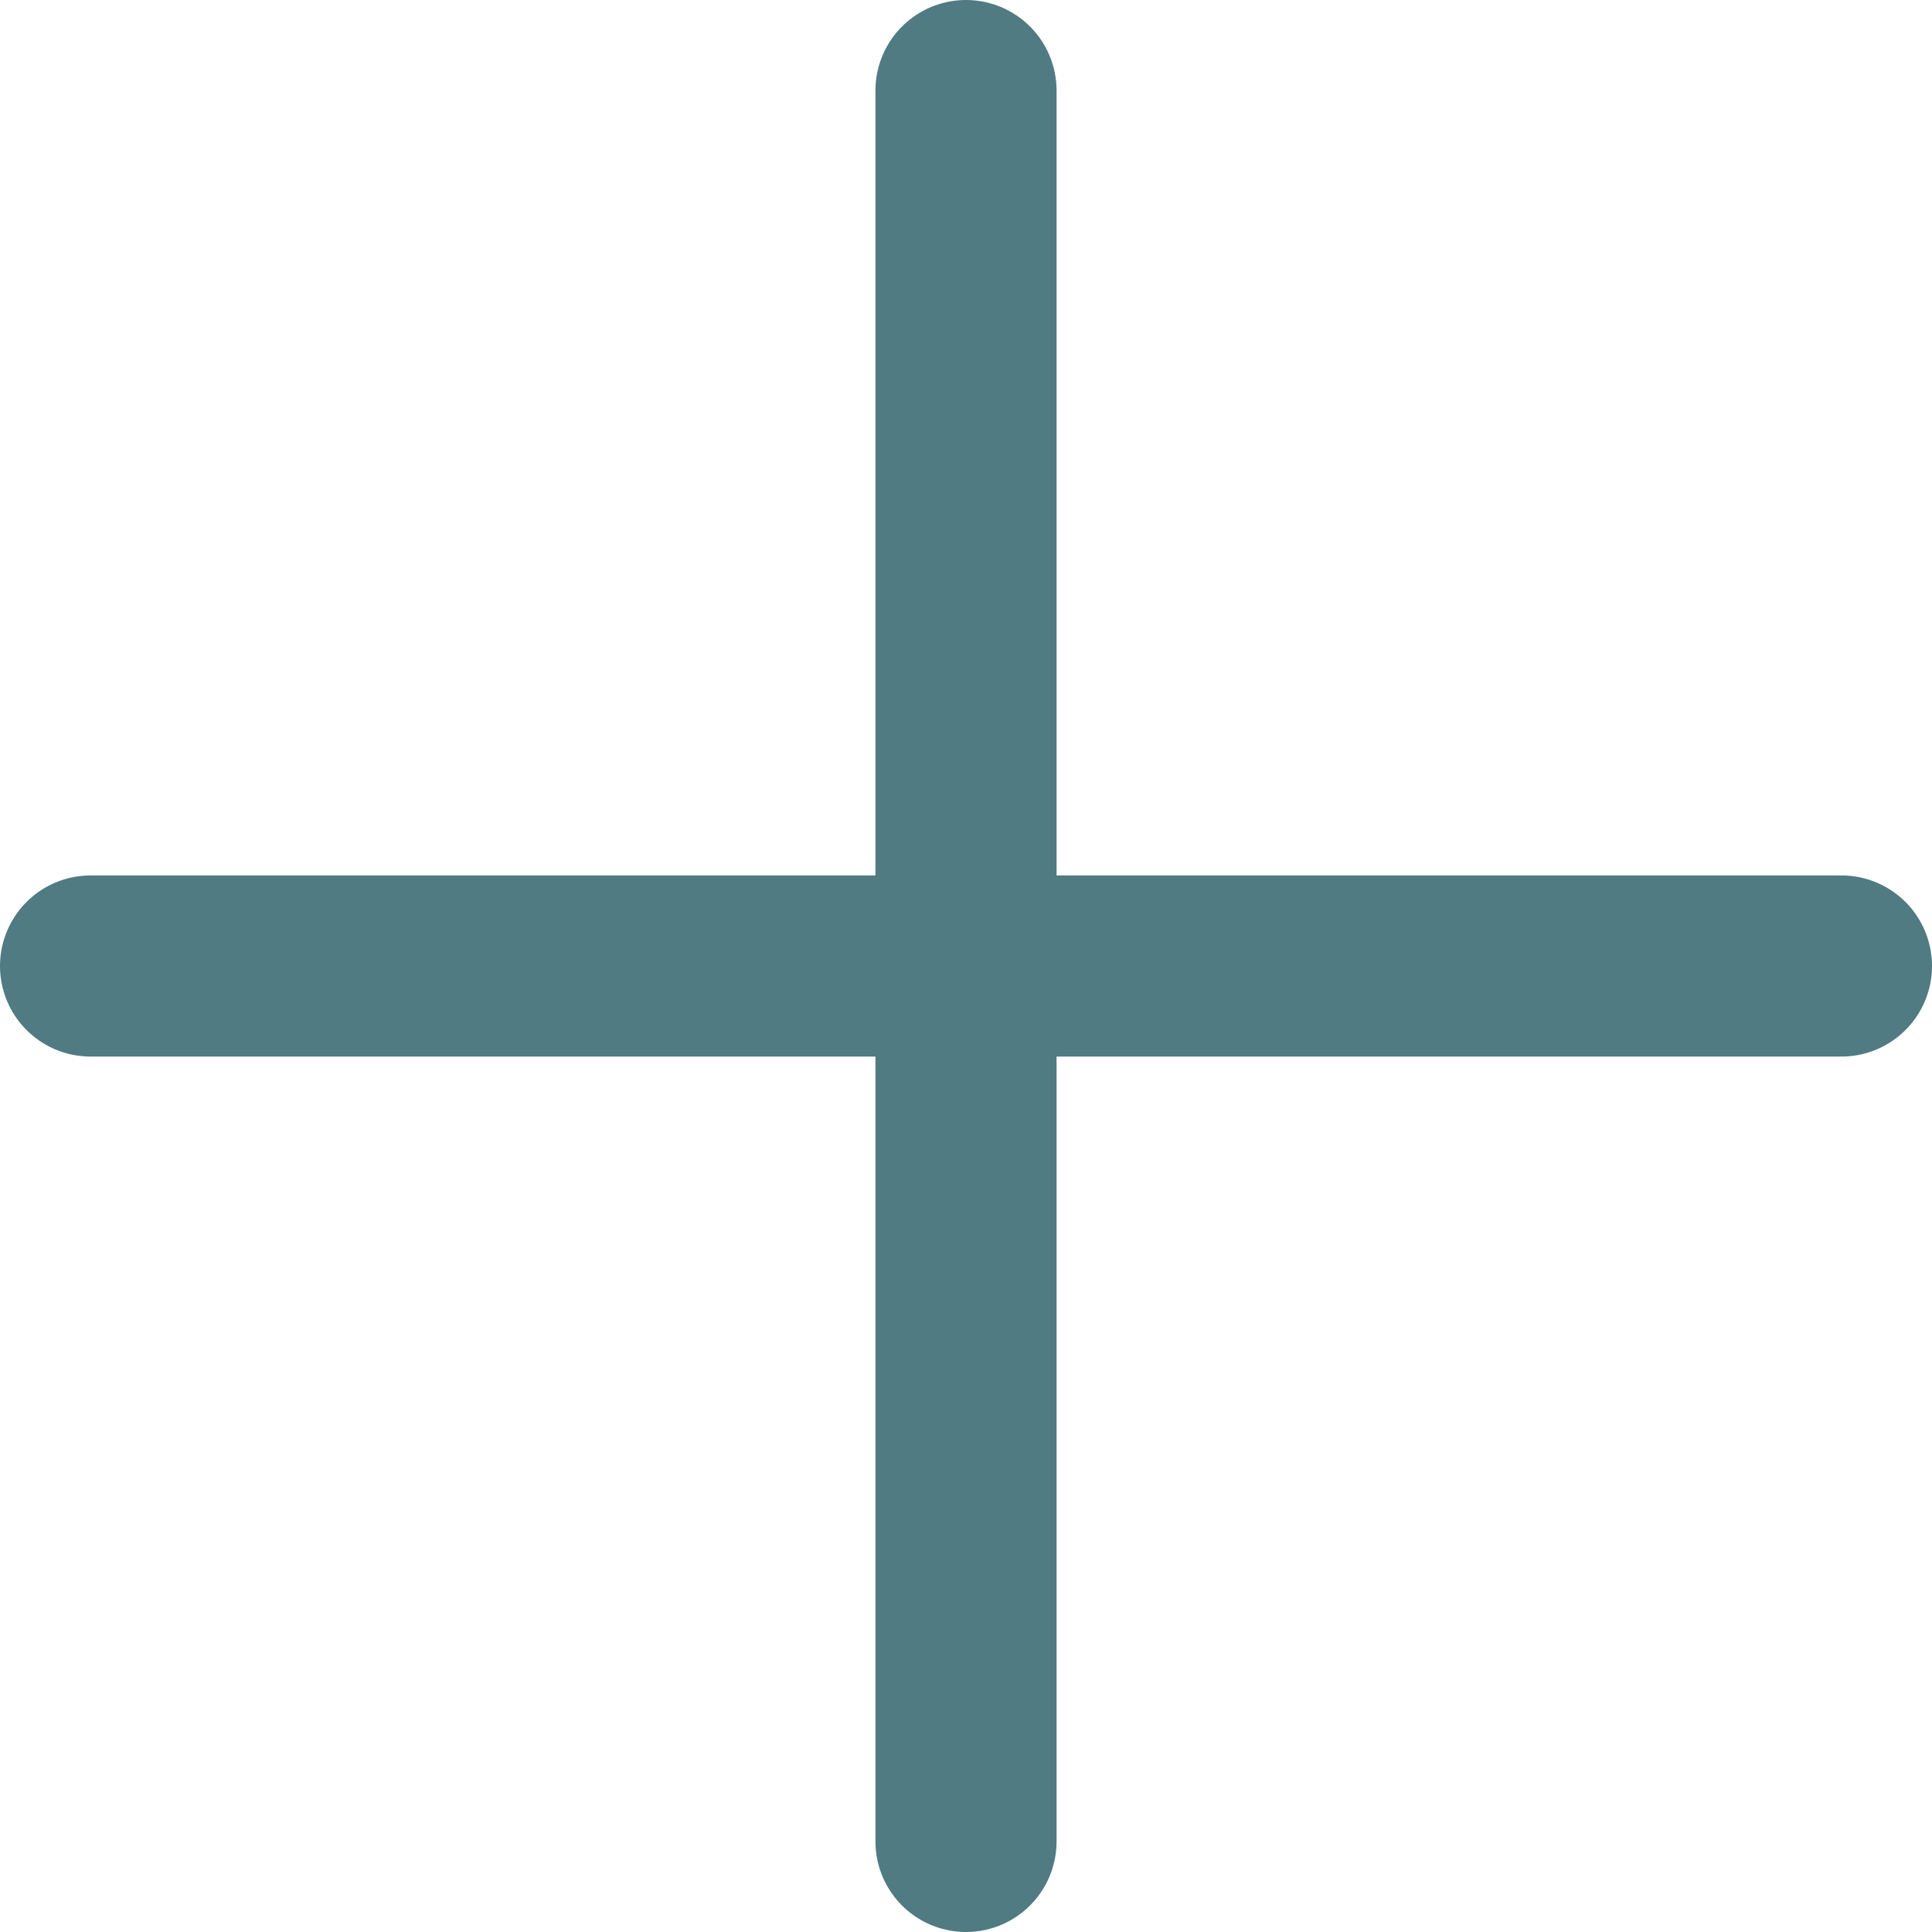
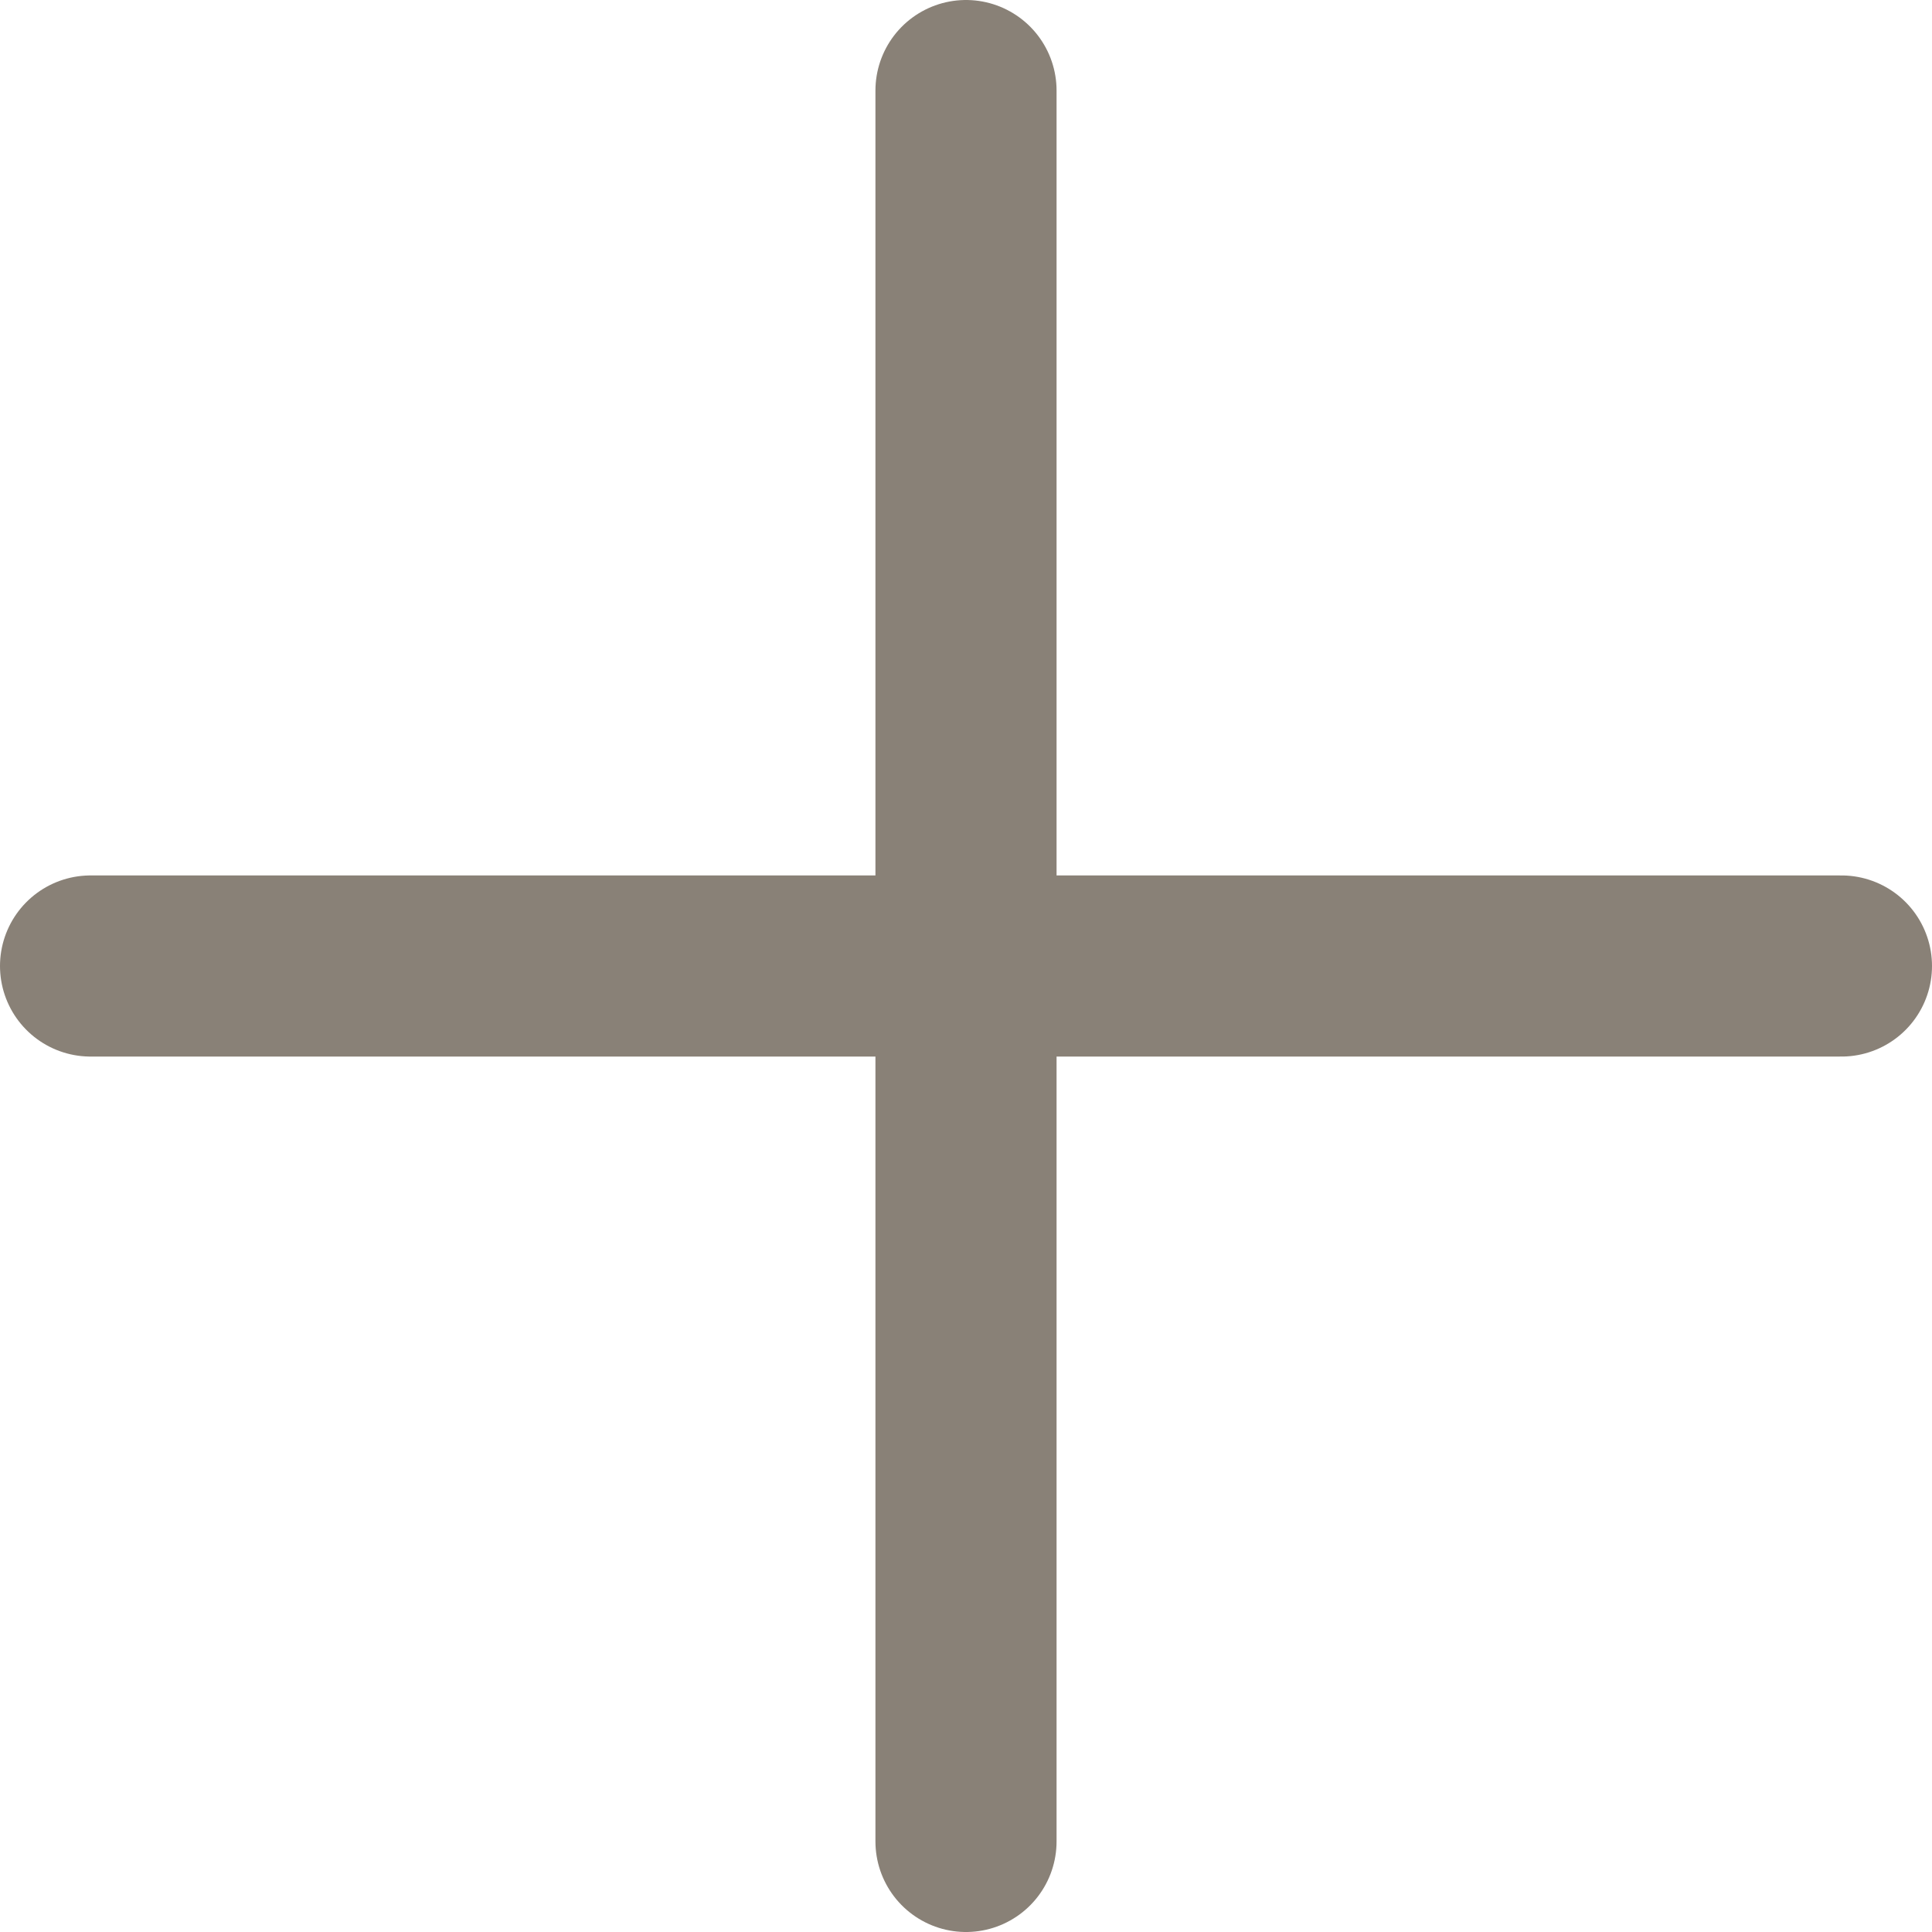
<svg xmlns="http://www.w3.org/2000/svg" preserveAspectRatio="none" overflow="visible" style="display: block;" width="16" height="16" viewBox="0 0 16 16" fill="none">
  <g id="Plus">
-     <path id="Vector" d="M8 0.75V15.25M15.25 8H0.75" stroke-width="1.5" stroke-linecap="round" stroke-linejoin="round" stroke="#507B82" />
+     <path id="Vector" d="M8 0.75V15.25M15.25 8H0.75" stroke-width="1.5" stroke-linecap="round" stroke-linejoin="round" stroke="#898177" />
  </g>
</svg>
